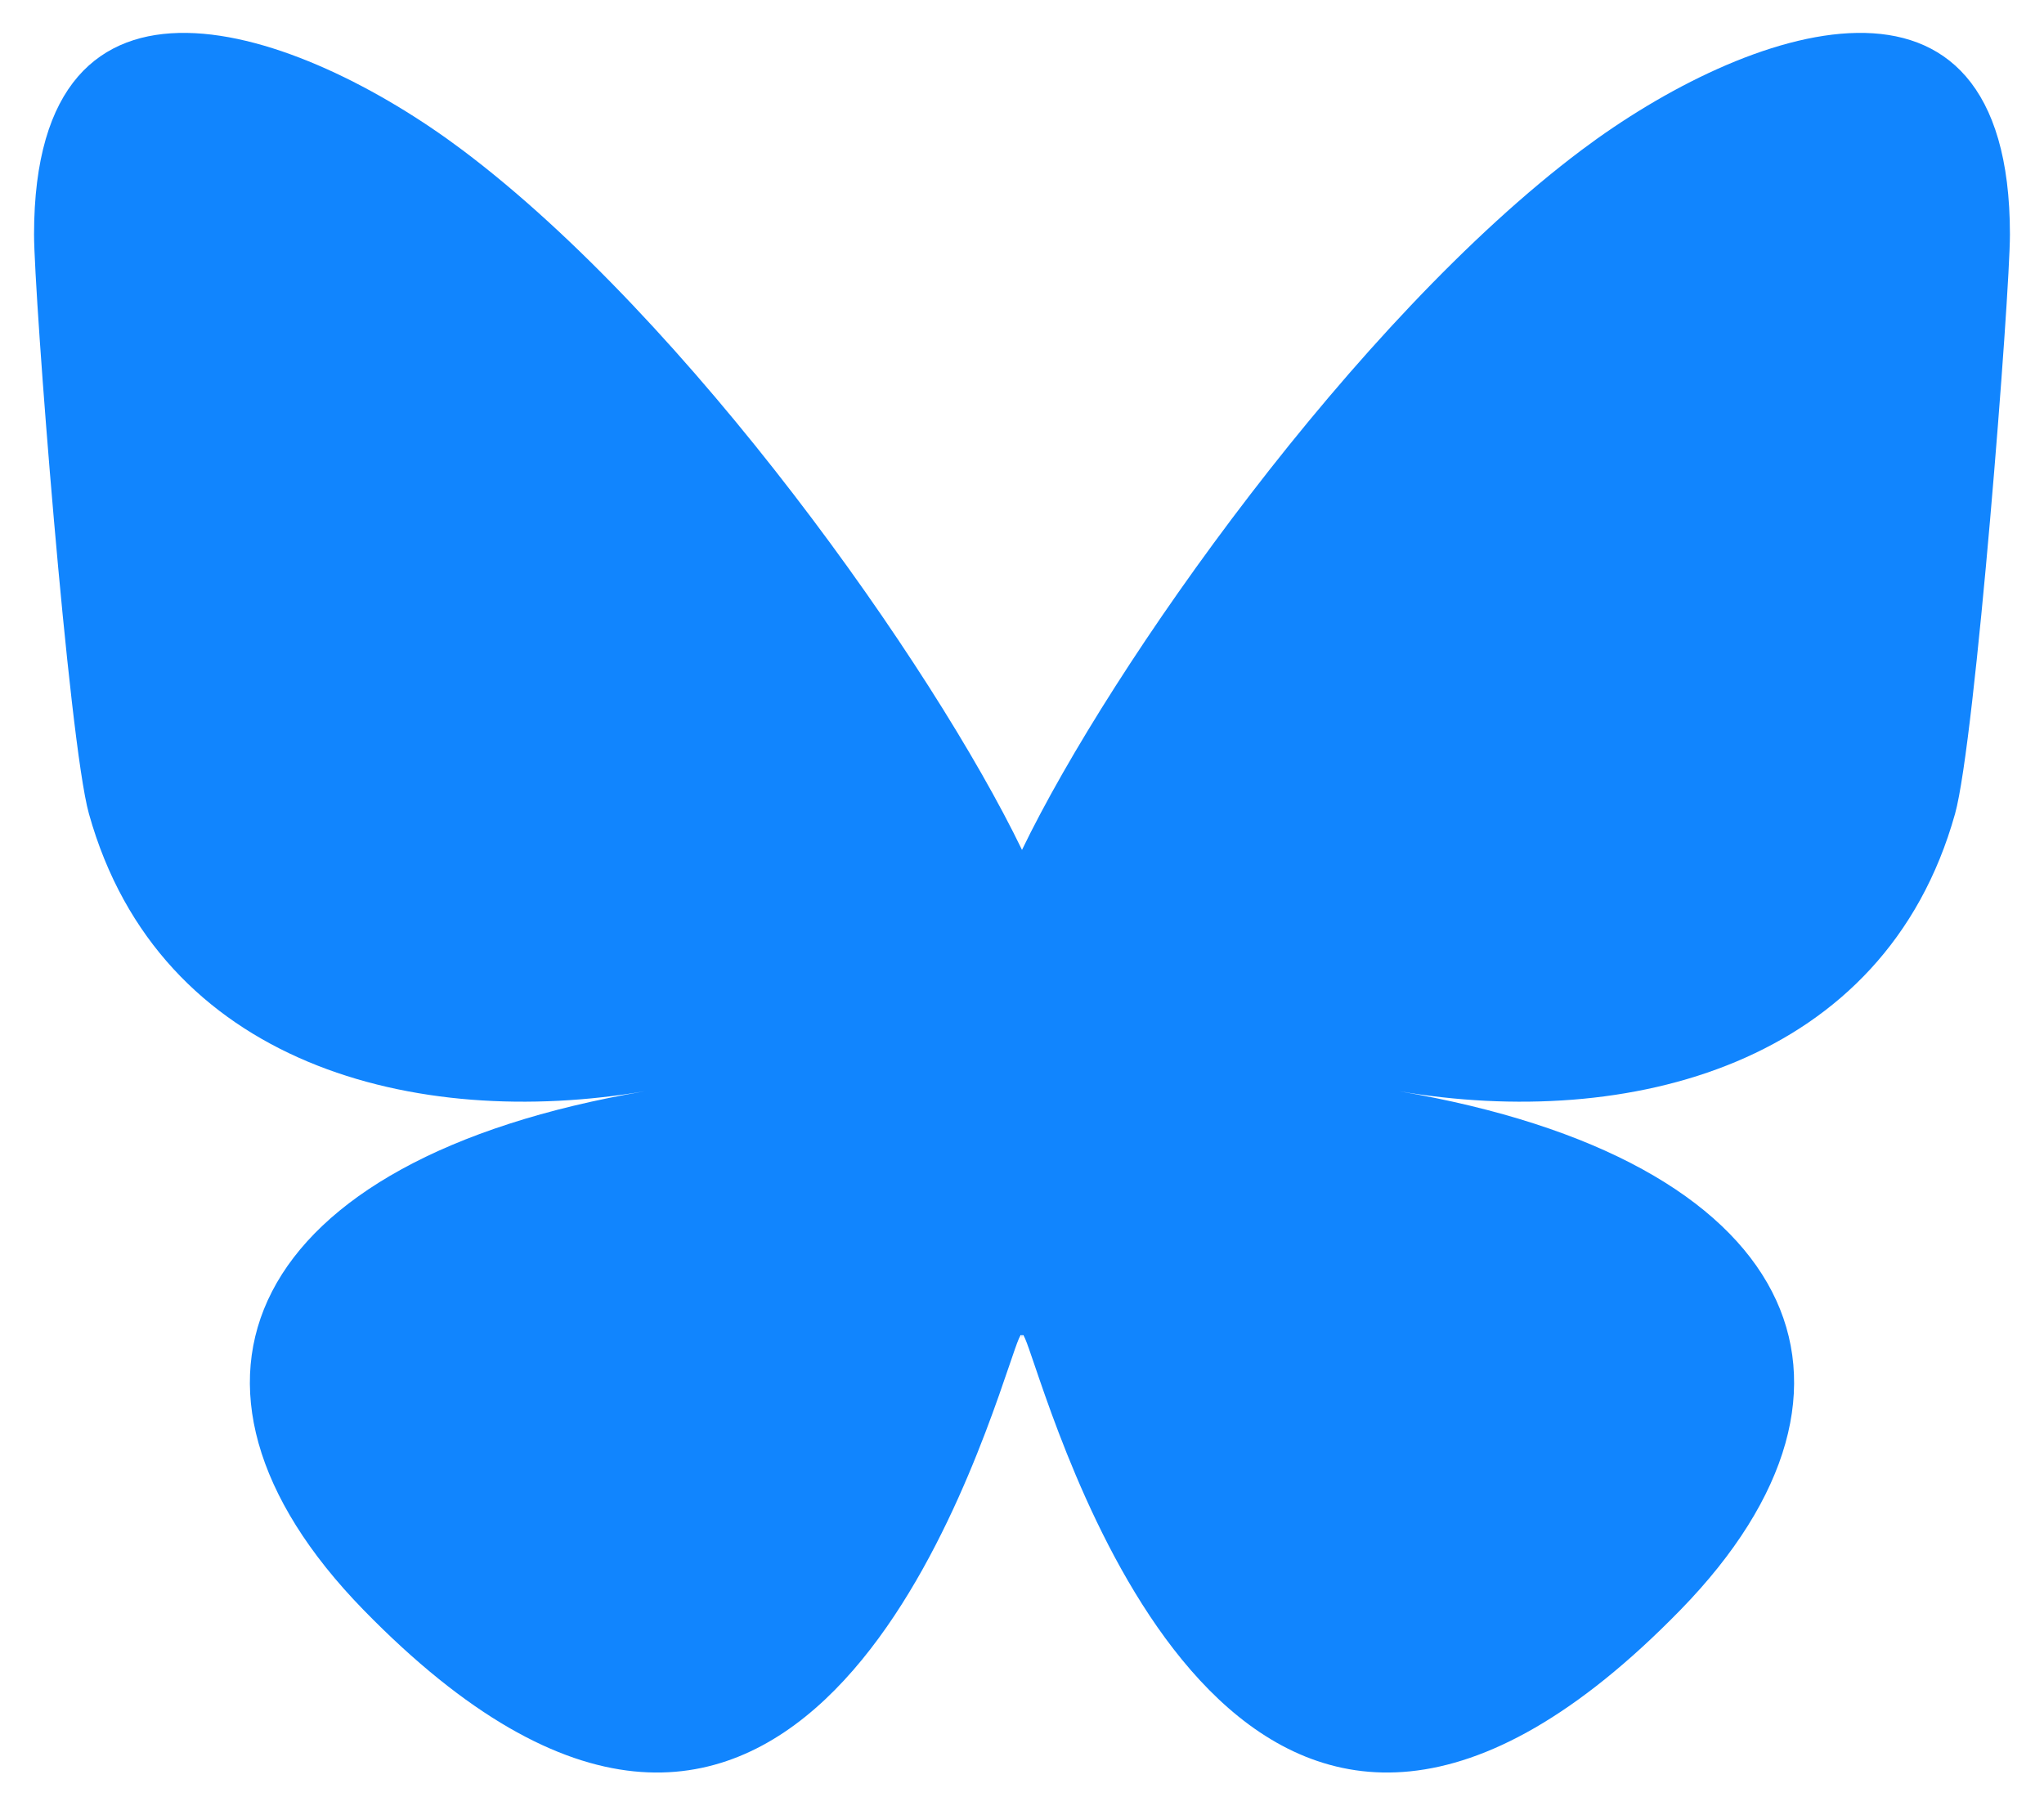
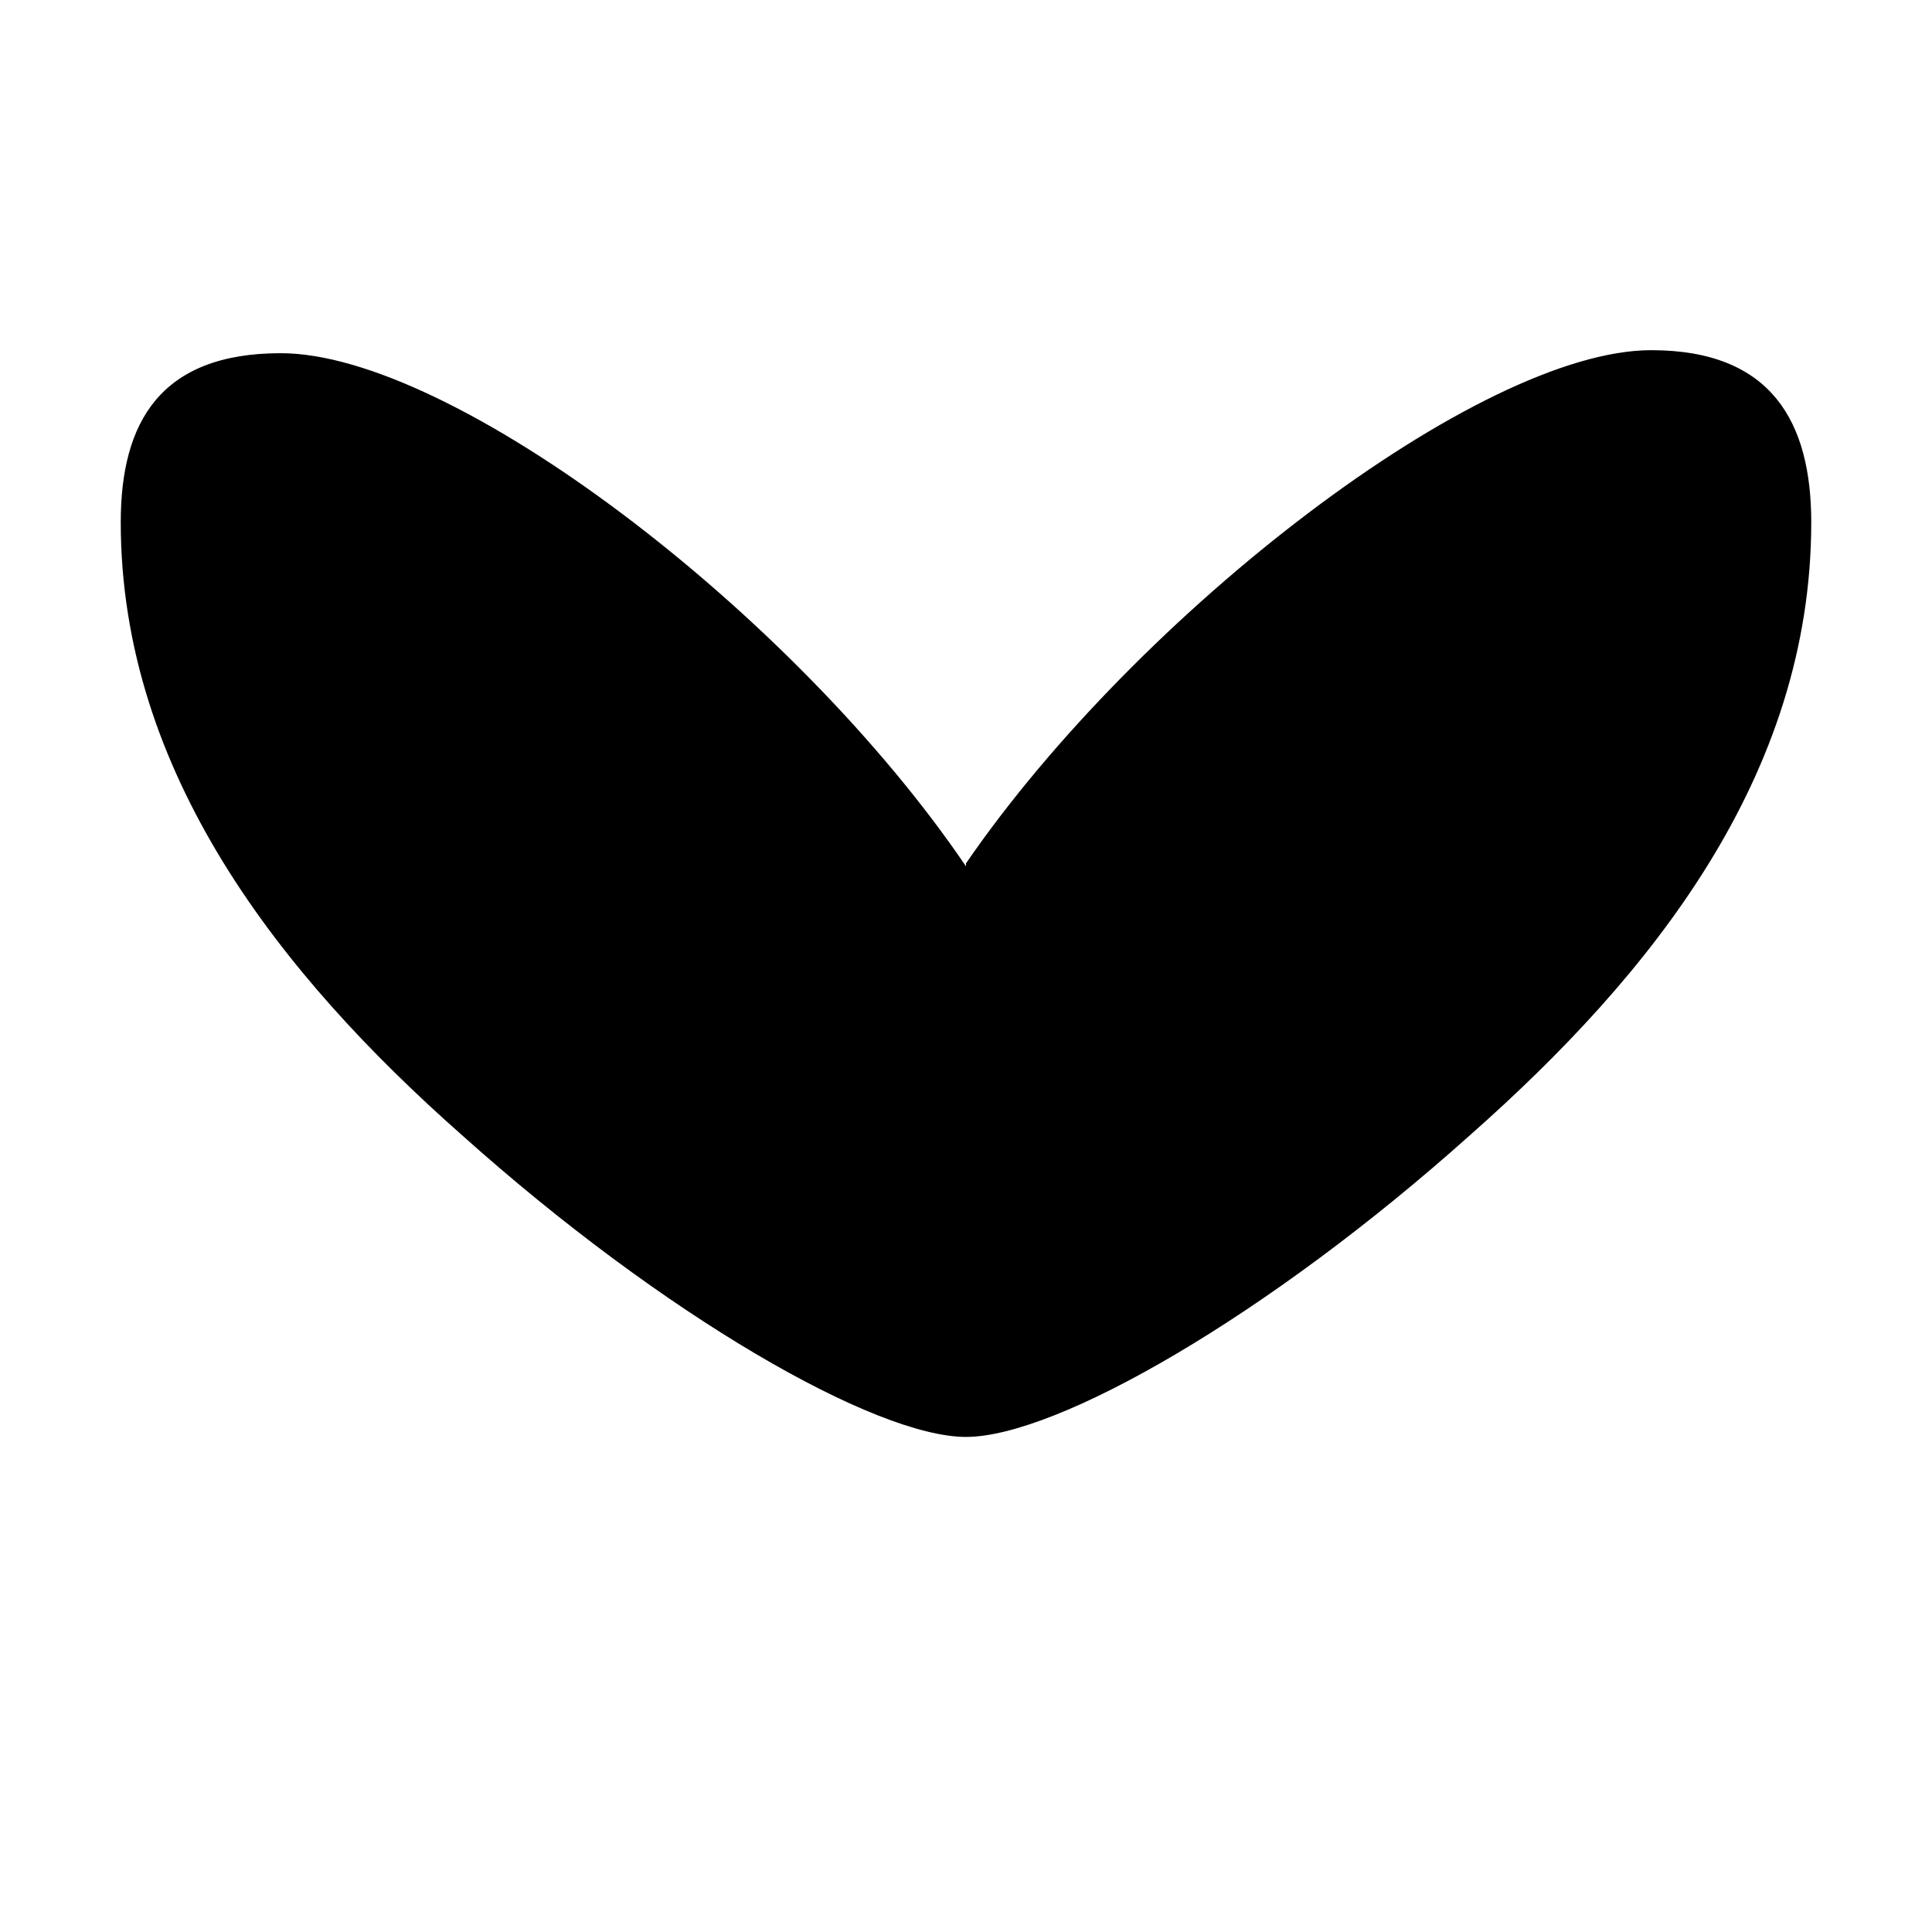
- <svg xmlns="http://www.w3.org/2000/svg" width="600" height="530" version="1.1">
-   <path d="m135.72 44.03c66.496 49.921 138.02 151.14 164.28 205.46 26.262-54.316 97.782-155.54 164.28-205.46 47.98-36.021 125.72-63.892 125.72 24.795 0 17.712-10.155 148.79-16.111 170.07-20.703 73.984-96.144 92.854-163.25 81.433 117.3 19.964 147.14 86.092 82.697 152.22-122.39 125.59-175.91-31.511-189.63-71.766-2.514-7.38-3.69-10.832-3.708-7.896-0.017-2.936-1.194 0.517-3.708 7.896-13.714 40.255-67.233 197.36-189.63 71.766-64.444-66.128-34.605-132.26 82.697-152.22-67.108 11.421-142.55-7.449-163.25-81.433-5.956-21.282-16.111-152.36-16.111-170.07 0-88.687 77.742-60.816 125.72-24.795z" fill="#1185fe" />
+ <svg xmlns="http://www.w3.org/2000/svg" viewBox="0 0 64 64">
+   <path fill="currentColor" d="M32 28.7c-5.7-8.4-17-17-22.7-17C5.3 11.7 4 14 4 17.3c0 8.3 5.3 15 11.3 20.3 6.7 6 13.7 10 16.7 10s10-4 16.7-10C54.7 32.3 60 25.7 60 17.3c0-3.3-1.3-5.7-5.3-5.7-5.7 0-17 8.7-22.7 17z" />
</svg>
